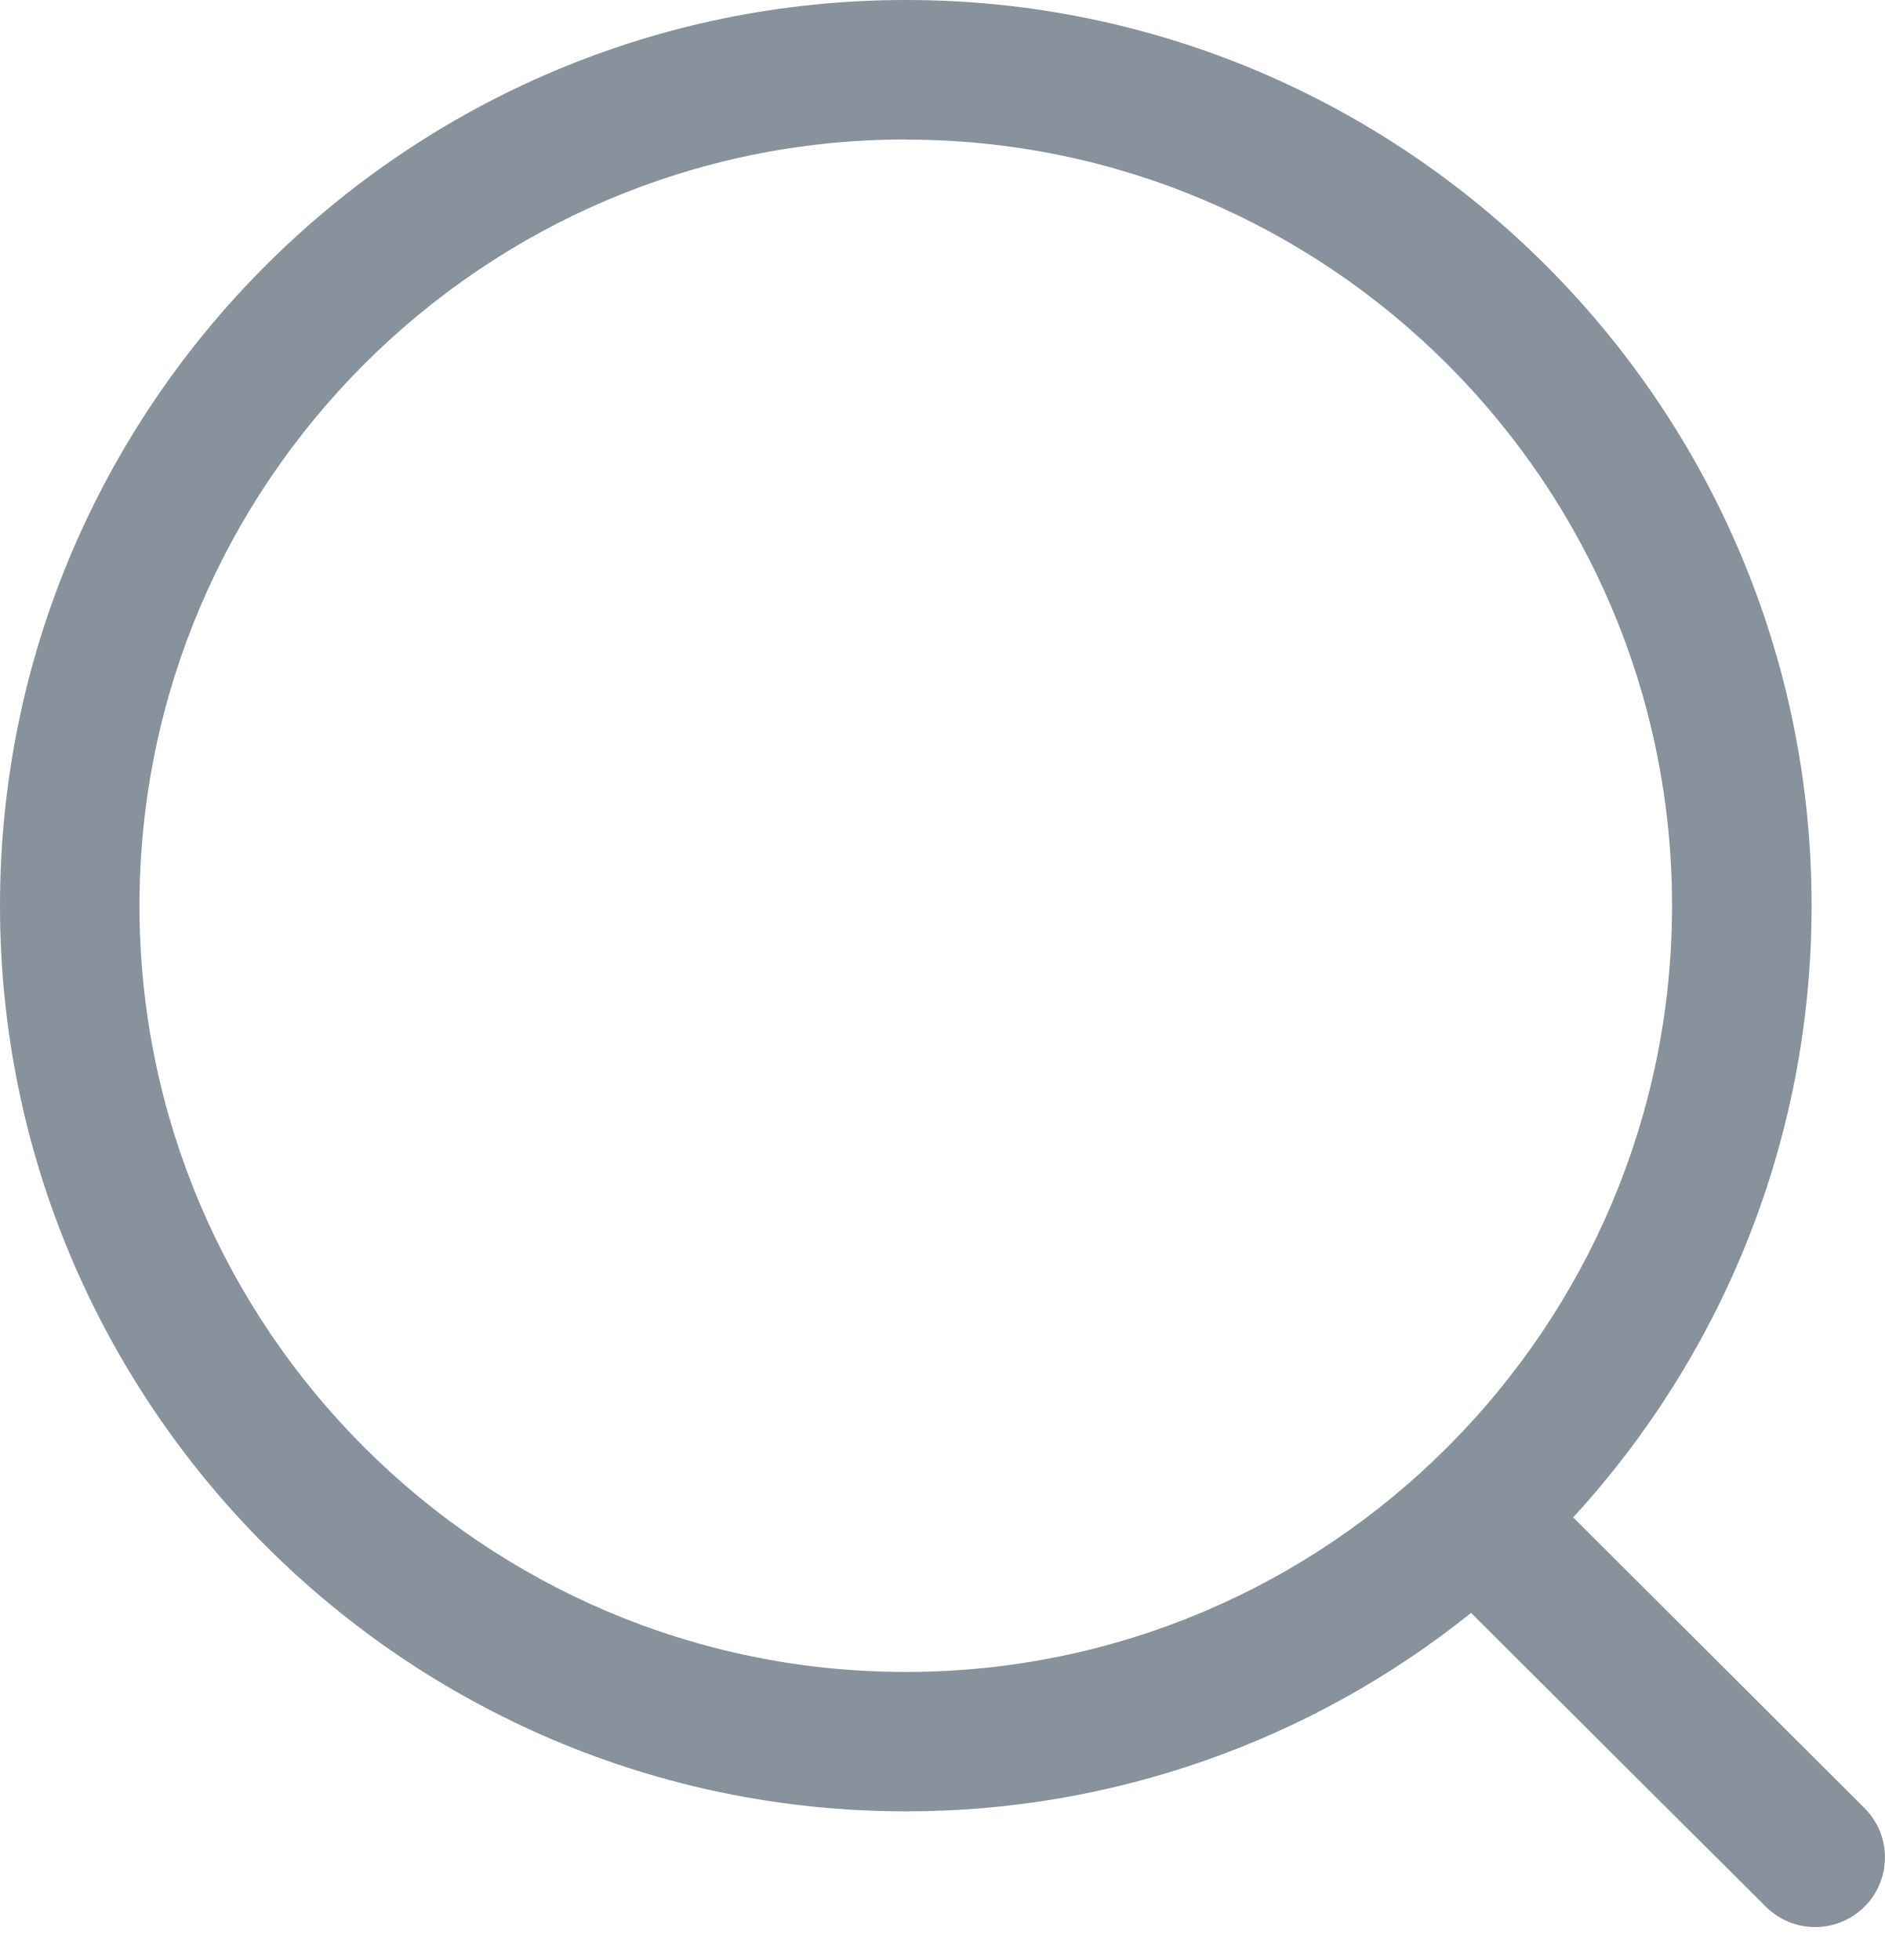
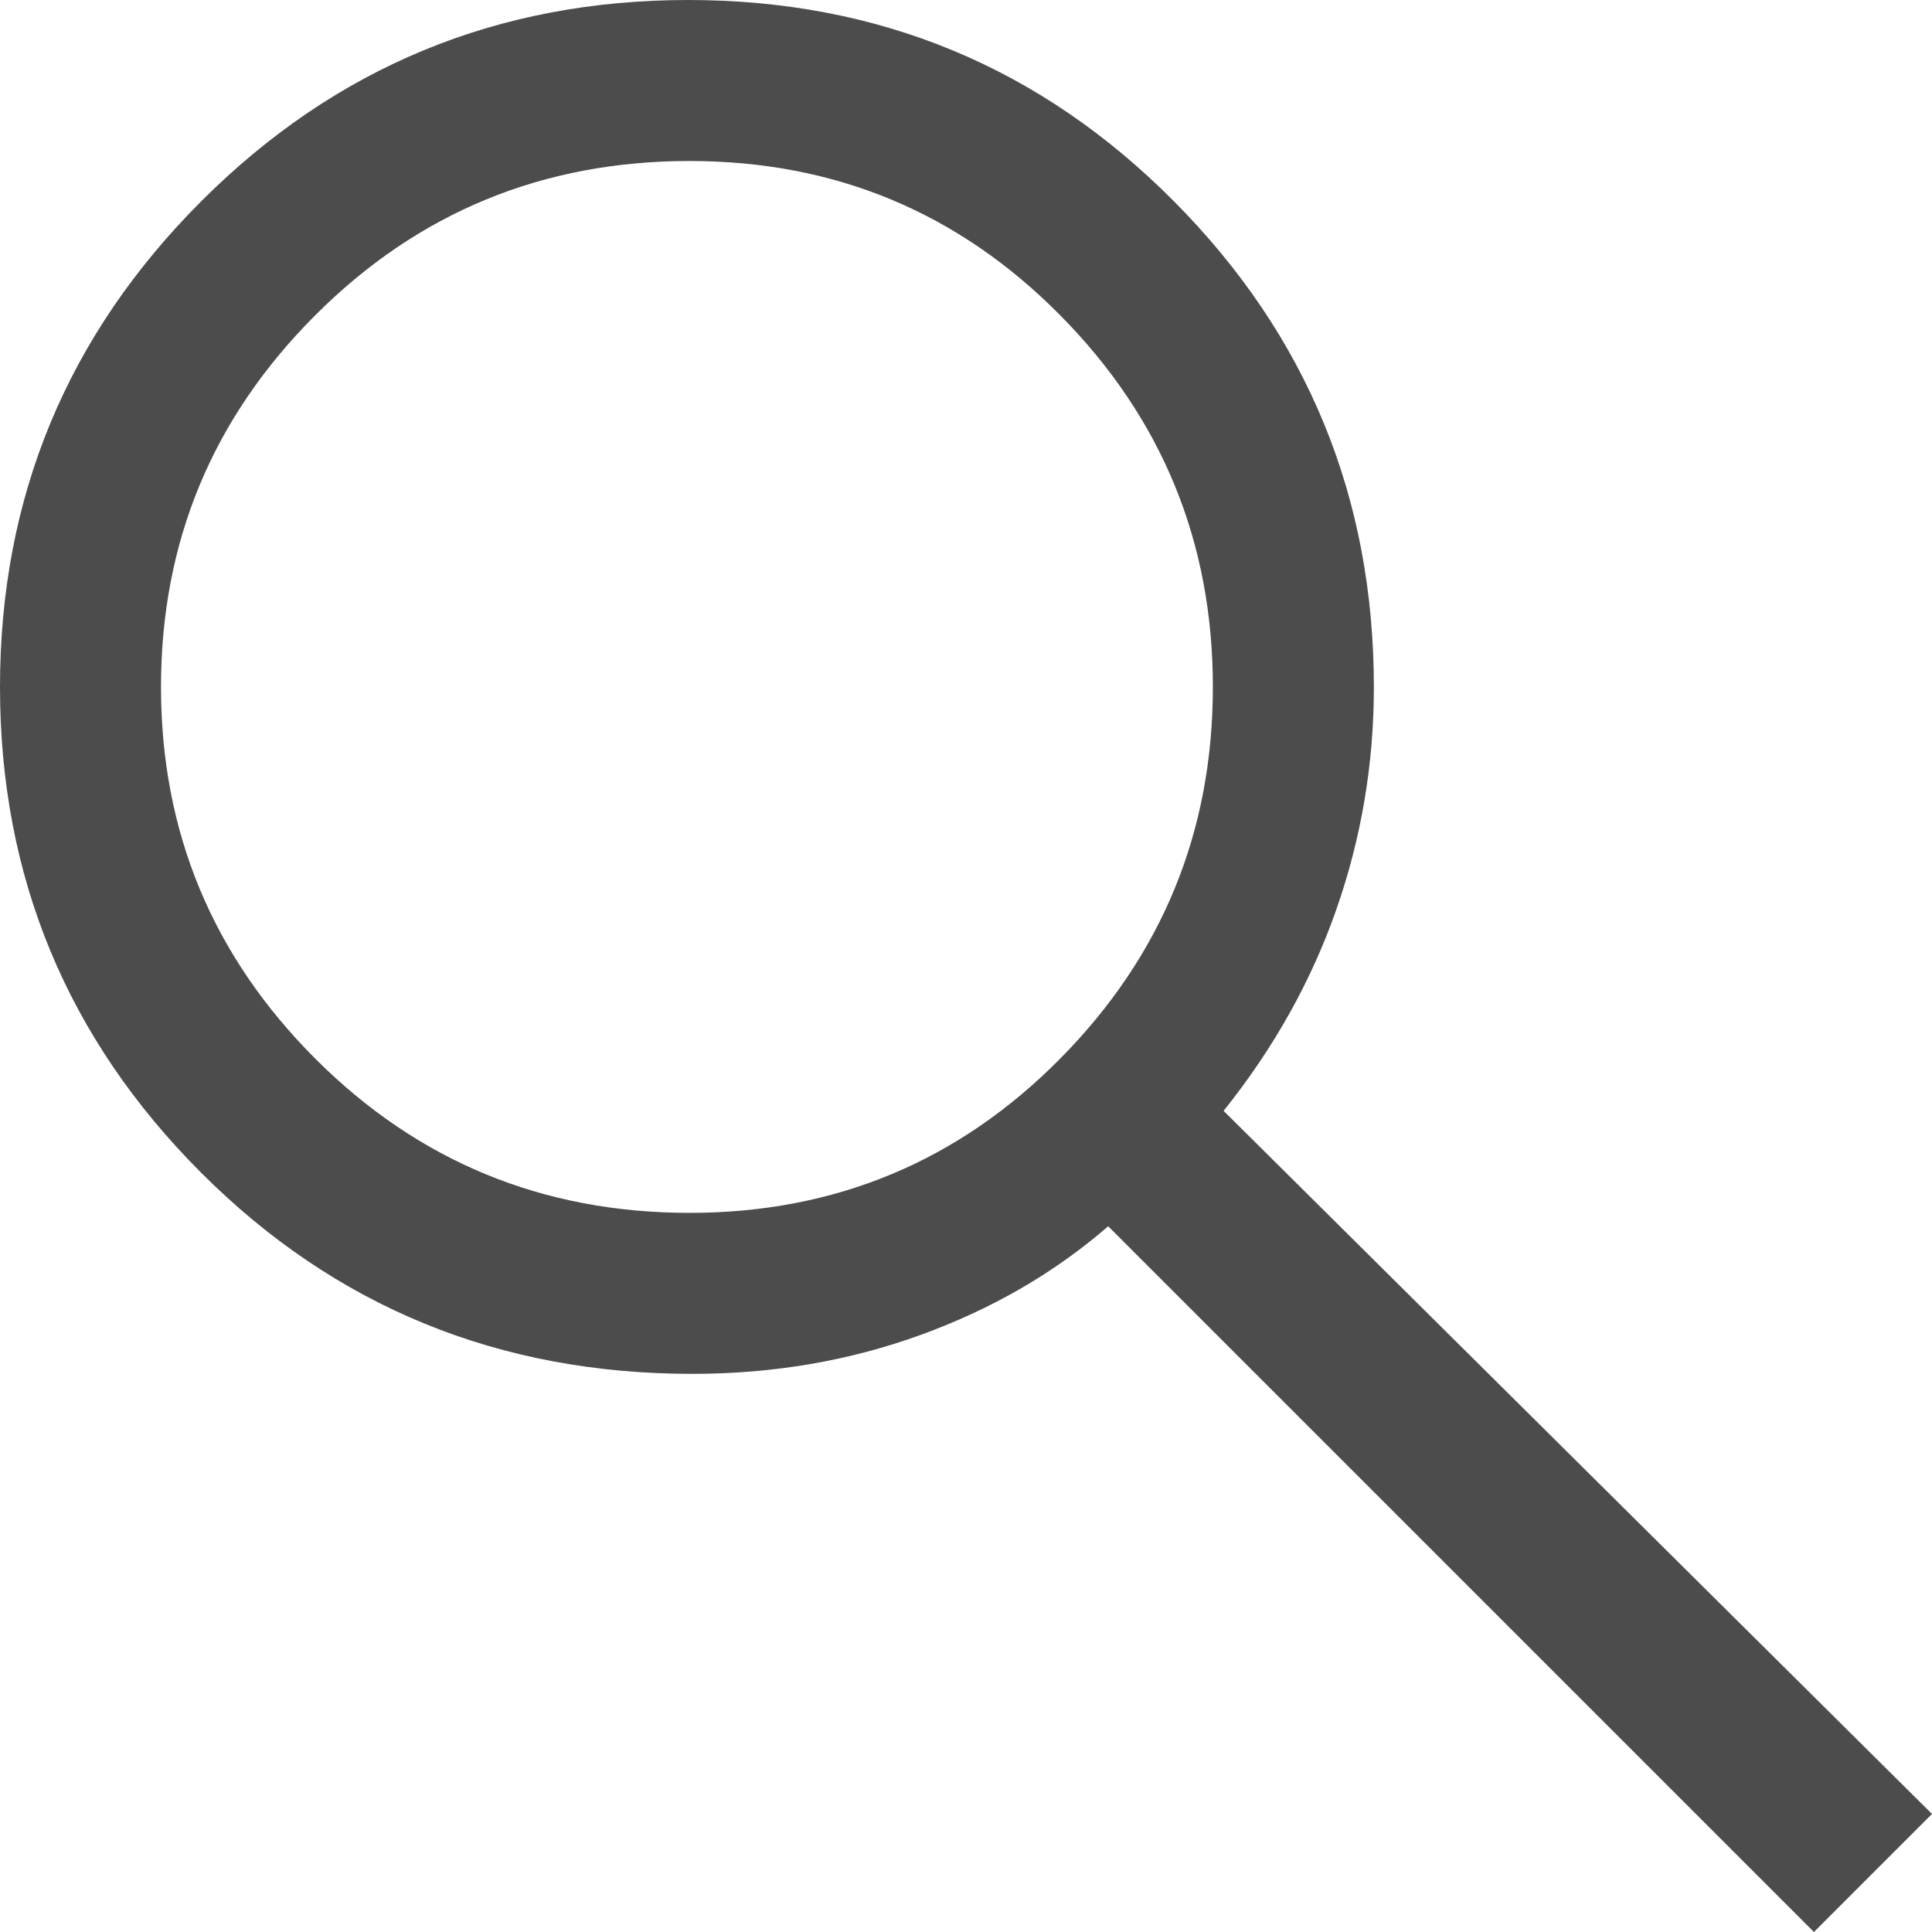
- <svg xmlns="http://www.w3.org/2000/svg" width="25" height="26" fill="none">
-   <path fill-rule="evenodd" clip-rule="evenodd" d="M12.015 0c6.625 0 12.013 5.389 12.013 12.014 0 3.125-1.2 5.976-3.162 8.115l3.862 3.854a.924.924 0 0 1-.654 1.58.926.926 0 0 1-.653-.27l-3.91-3.897a11.955 11.955 0 0 1-7.496 2.632C5.39 24.028 0 18.638 0 12.014 0 5.389 5.39 0 12.015 0zm0 1.85C6.41 1.85 1.85 6.41 1.85 12.015c0 5.604 4.56 10.164 10.164 10.164 5.603 0 10.163-4.56 10.163-10.165 0-5.604-4.56-10.162-10.163-10.162z" fill="#10263C" fill-opacity=".5" />
+ <svg xmlns="http://www.w3.org/2000/svg" width="45" height="45" fill="none">
+   <path d="M42.25 45 25.812 28.562c-1.25 1.084-2.707 1.928-4.372 2.532-1.665.604-3.437.906-5.315.906-4.507 0-8.32-1.563-11.443-4.688C1.561 24.188 0 20.418 0 16S1.563 7.812 4.688 4.687 11.593 0 16.03 0c4.438 0 8.209 1.563 11.313 4.688C30.448 7.813 32 11.585 32 16.008c0 1.786-.292 3.512-.875 5.178-.583 1.667-1.458 3.23-2.625 4.688L45 42.25 42.25 45zM16.062 28.25c3.386 0 6.264-1.198 8.633-3.594 2.37-2.396 3.555-5.281 3.555-8.656 0-3.375-1.185-6.26-3.555-8.656-2.37-2.396-5.247-3.594-8.633-3.594-3.42 0-6.327 1.198-8.72 3.594C4.946 9.74 3.75 12.625 3.75 16c0 3.375 1.197 6.26 3.591 8.656 2.394 2.396 5.301 3.594 8.721 3.594z" fill="#000" fill-opacity=".7" />
</svg>
